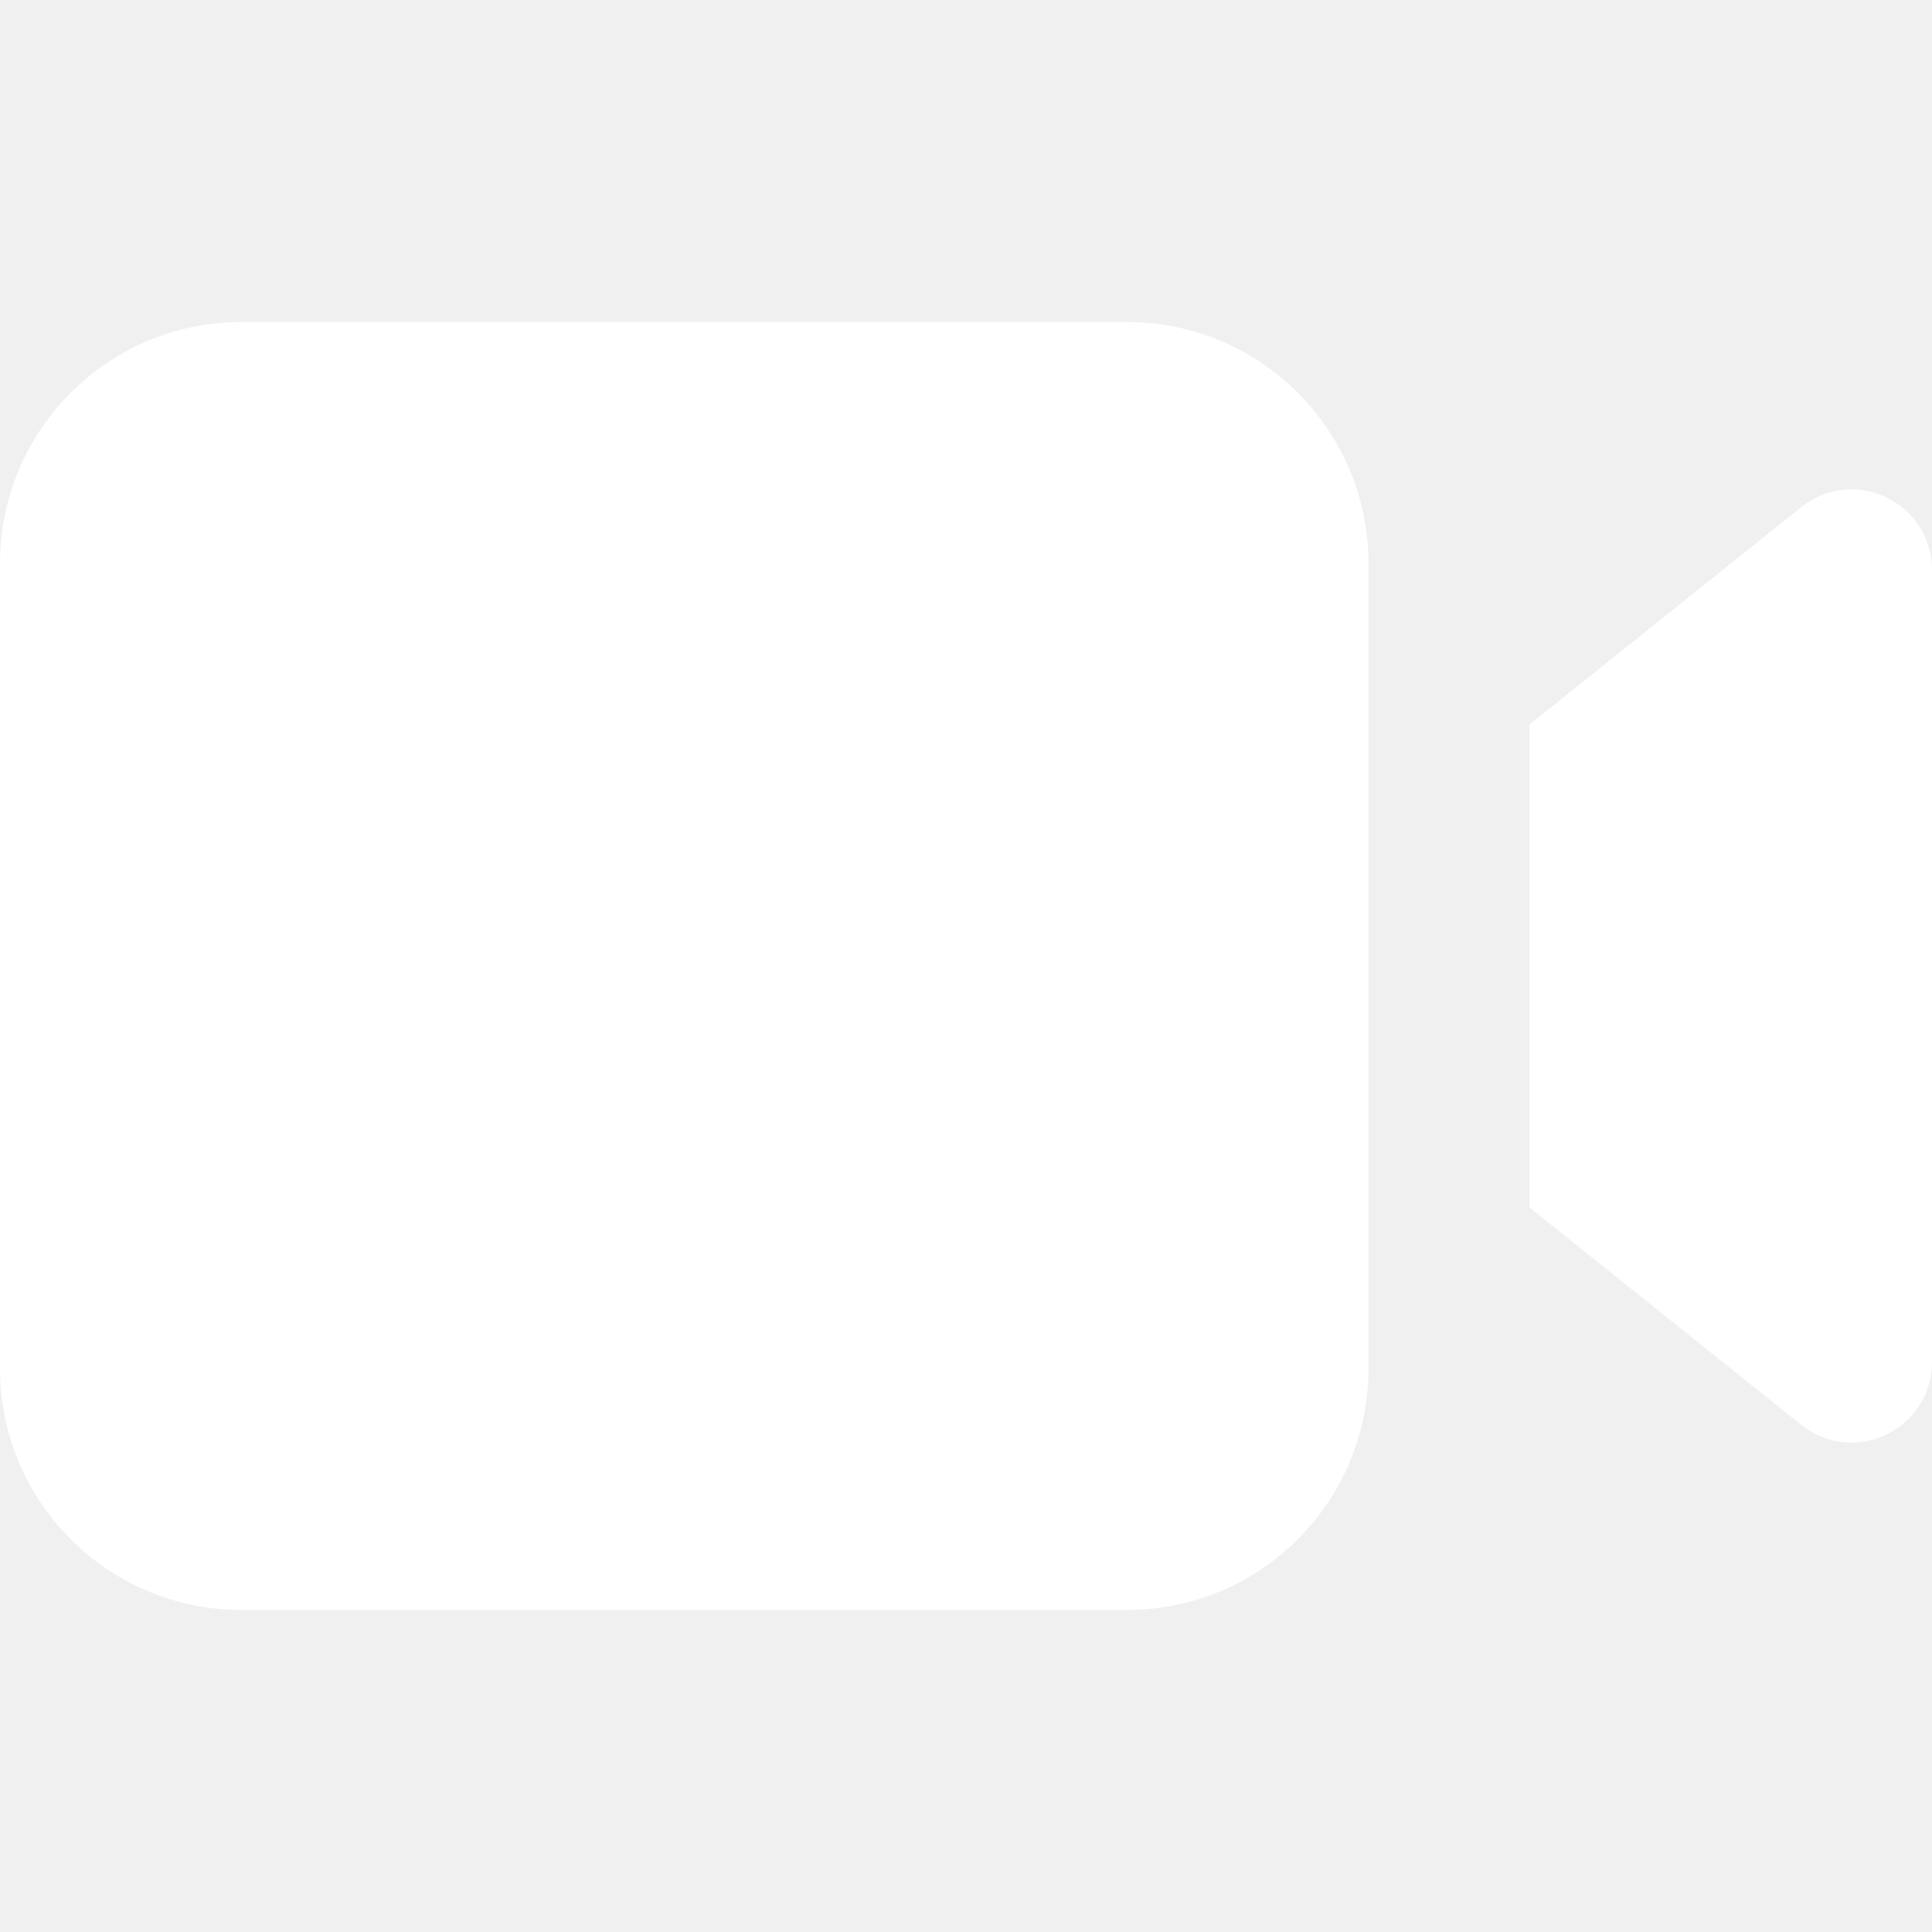
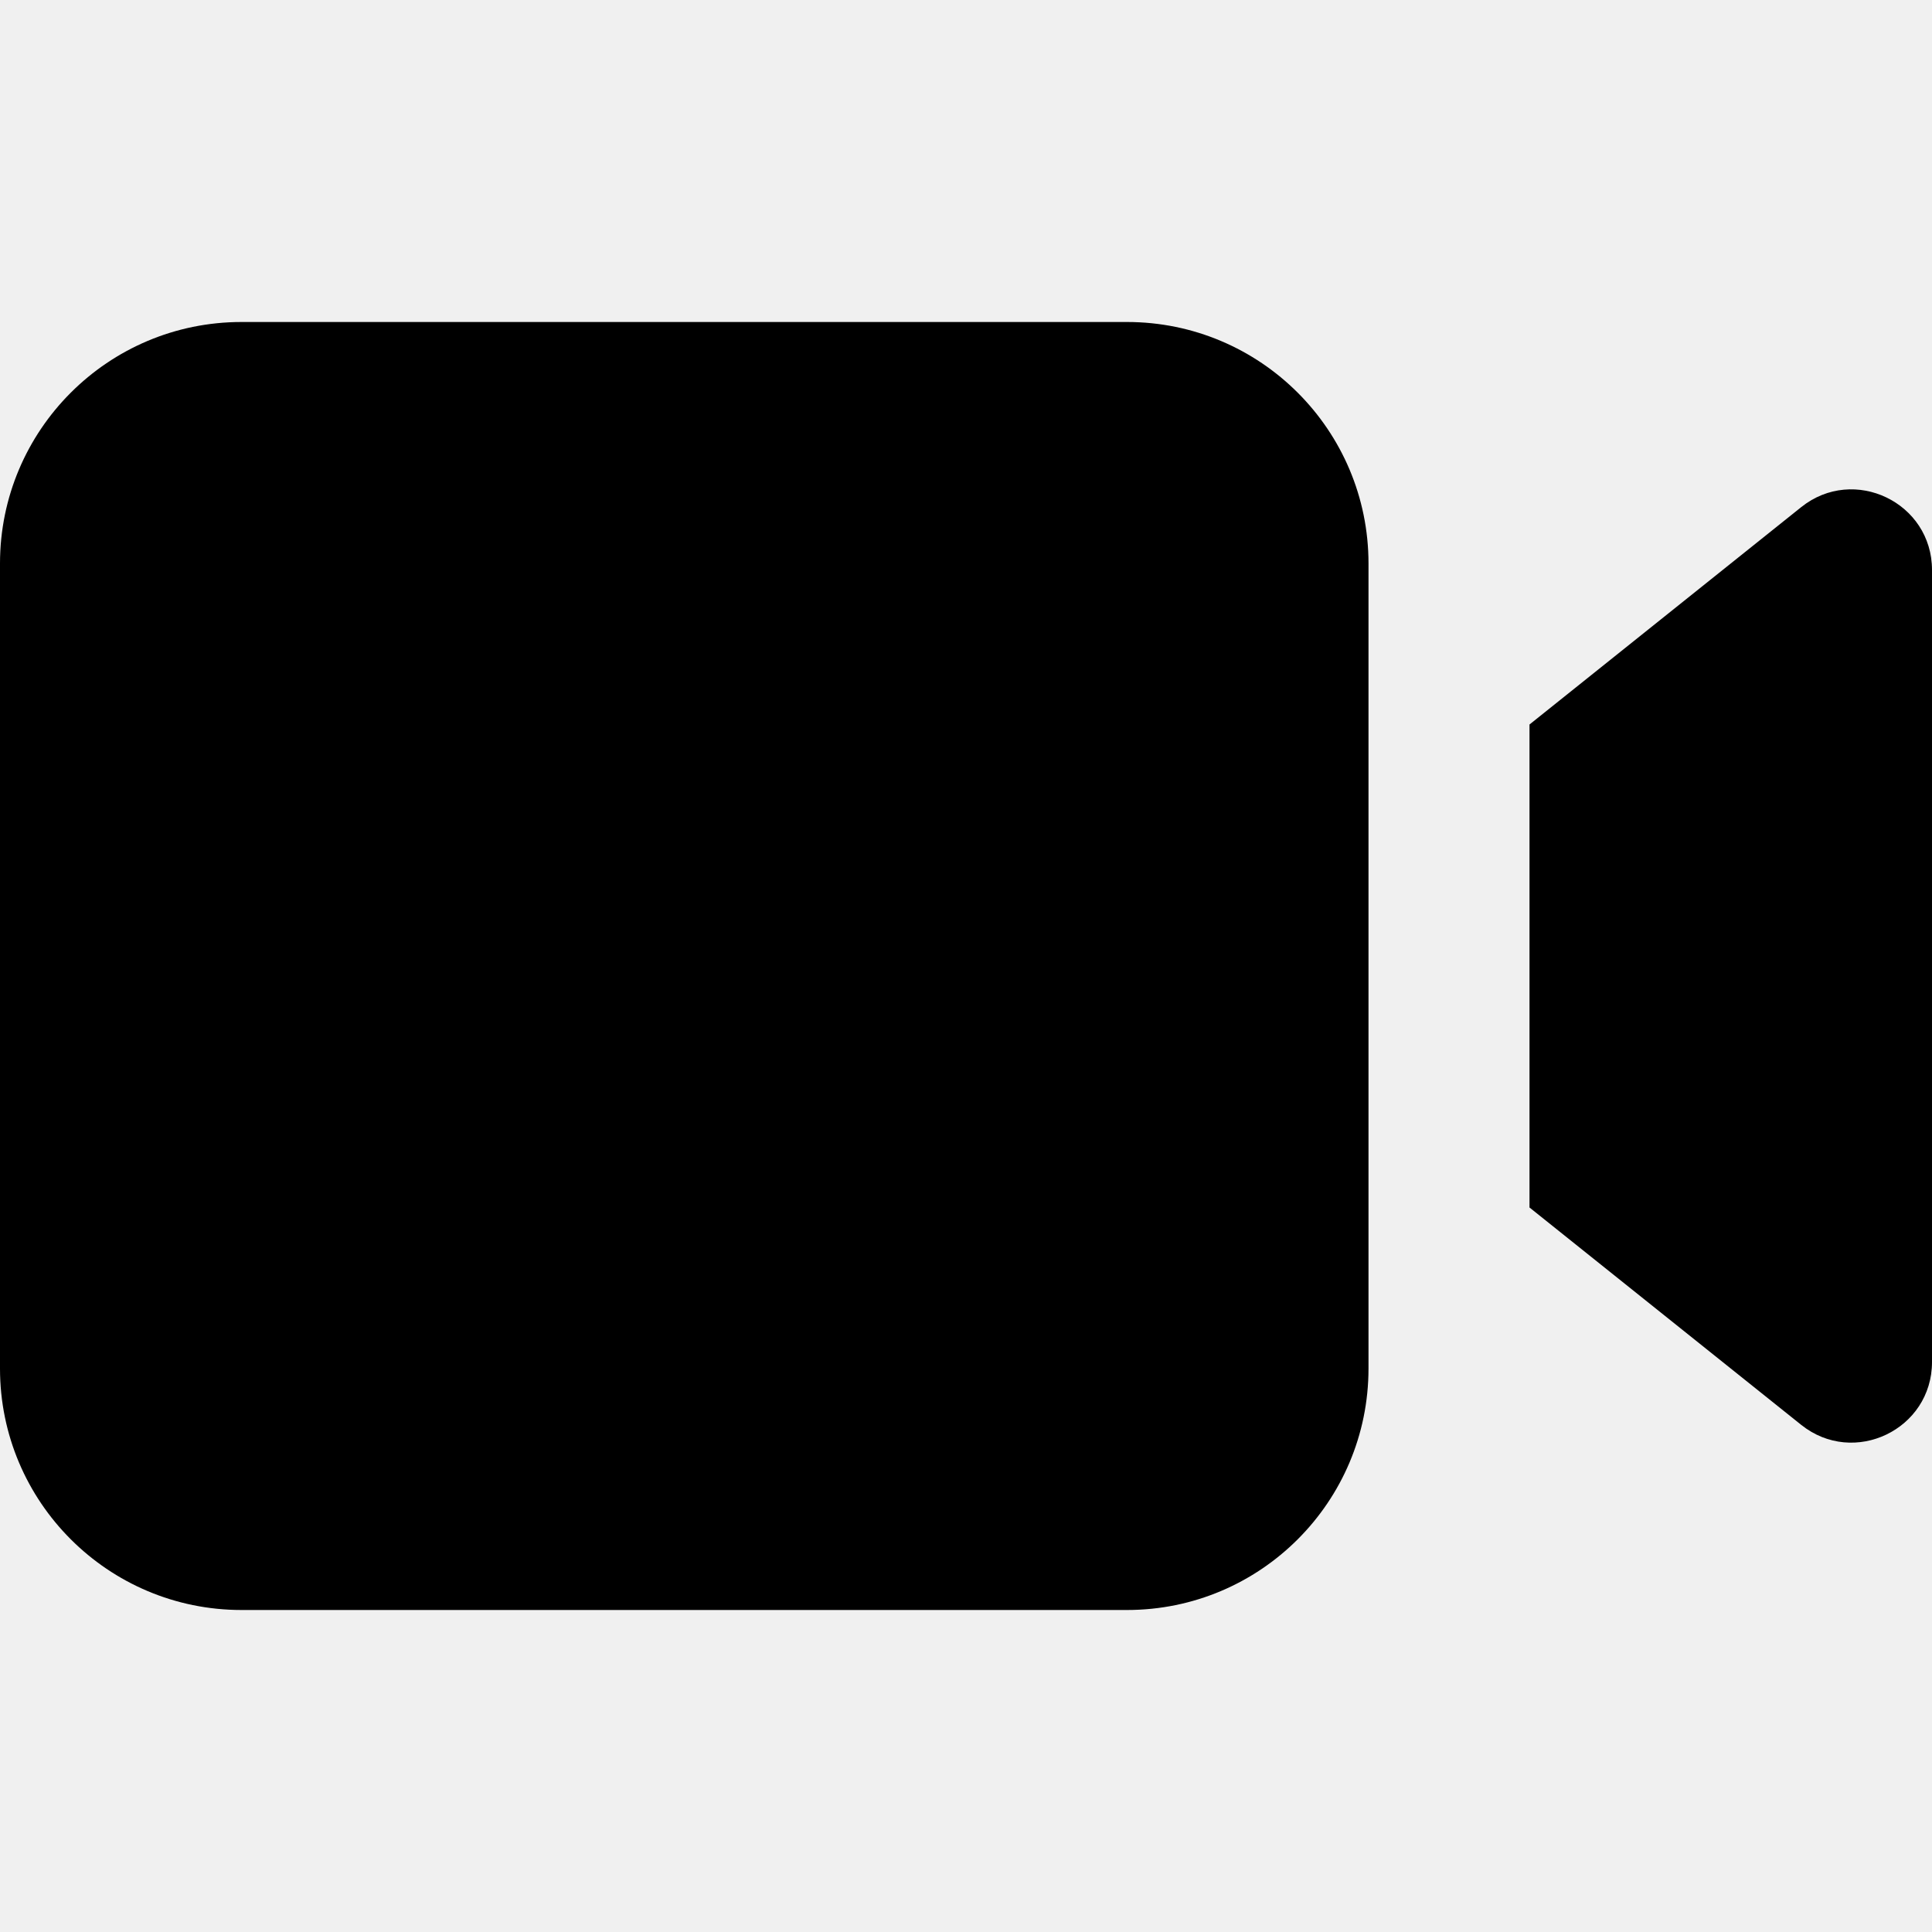
<svg xmlns="http://www.w3.org/2000/svg" width="24" height="24" viewBox="0 0 24 24" fill="none">
-   <path d="M0 7C0 5.343 1.343 4 3 4H14C15.657 4 17 5.343 17 7V17C17 18.657 15.657 20 14 20H3C1.343 20 0 18.657 0 17V7Z" fill="white" />
-   <path d="M19 9L22.375 6.3C23.03 5.776 24 6.242 24 7.081V16.919C24 17.758 23.03 18.224 22.375 17.7L19 15V9Z" fill="white" />
+   <path d="M0 7C0 5.343 1.343 4 3 4H14C15.657 4 17 5.343 17 7V17C17 18.657 15.657 20 14 20H3C1.343 20 0 18.657 0 17V7Z" fill="currentColor" />
+   <path d="M19 9L22.375 6.3C23.03 5.776 24 6.242 24 7.081V16.919C24 17.758 23.03 18.224 22.375 17.7L19 15V9Z" fill="currentColor" />
</svg>
